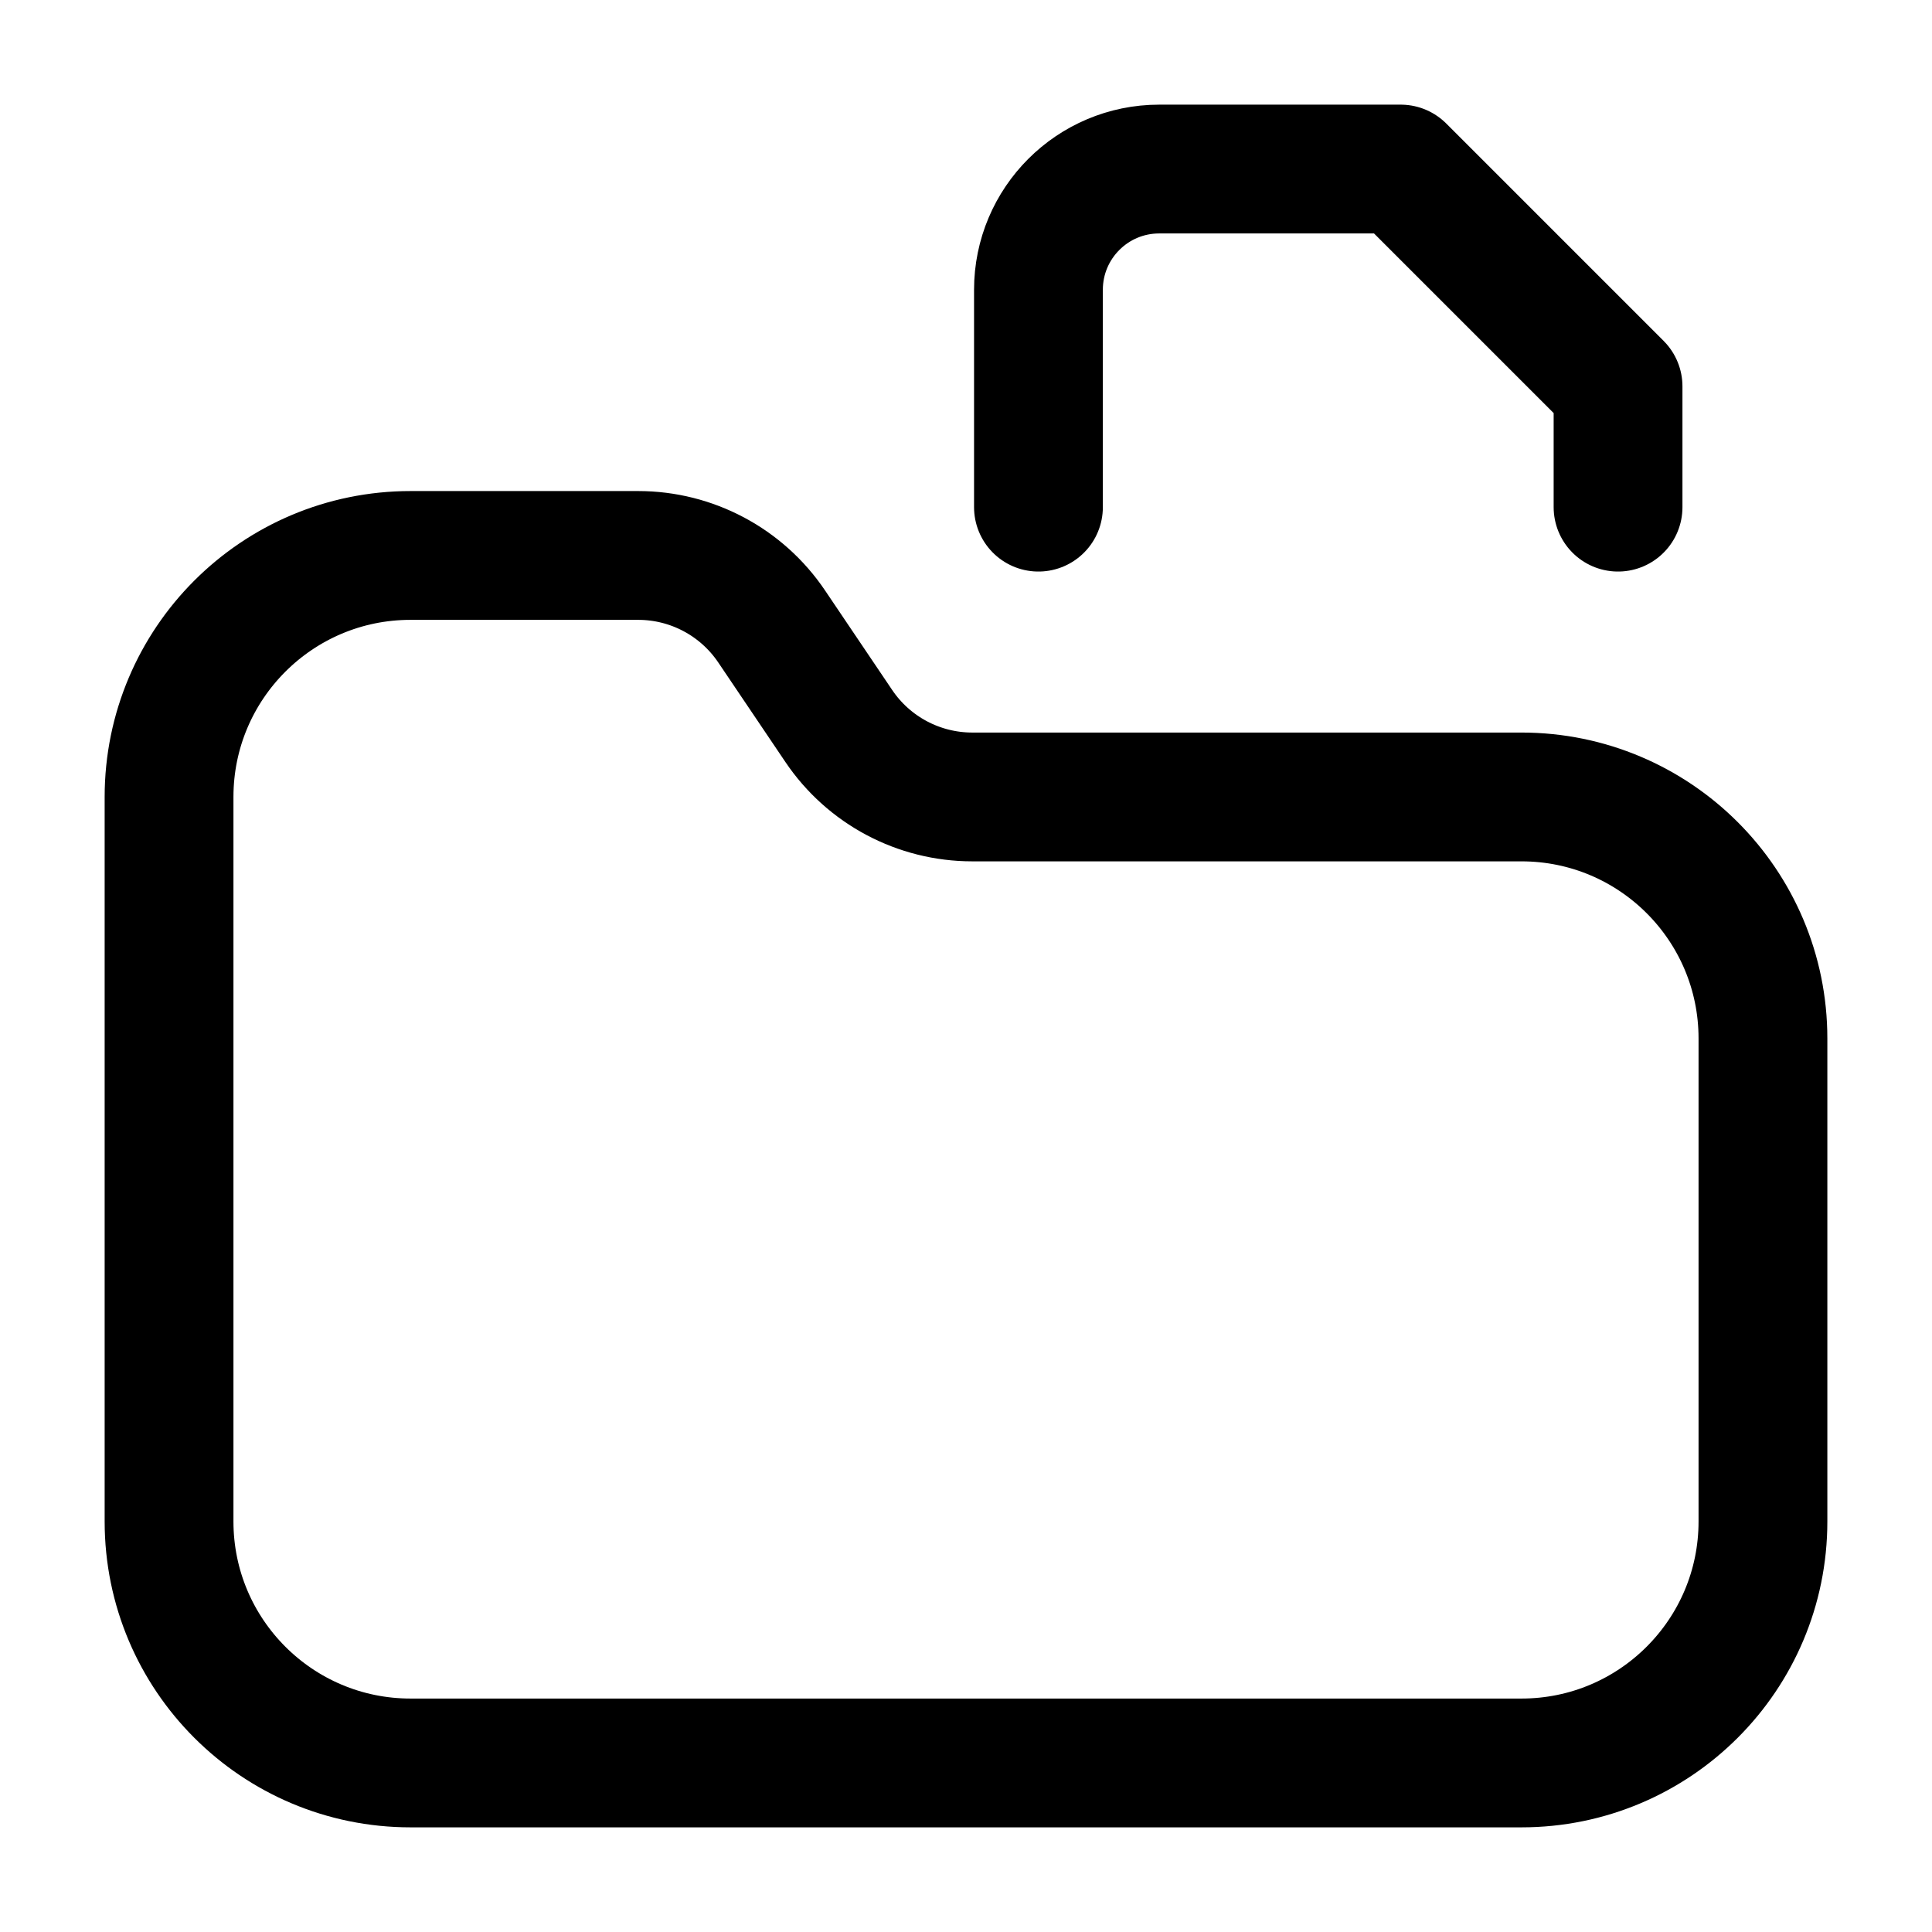
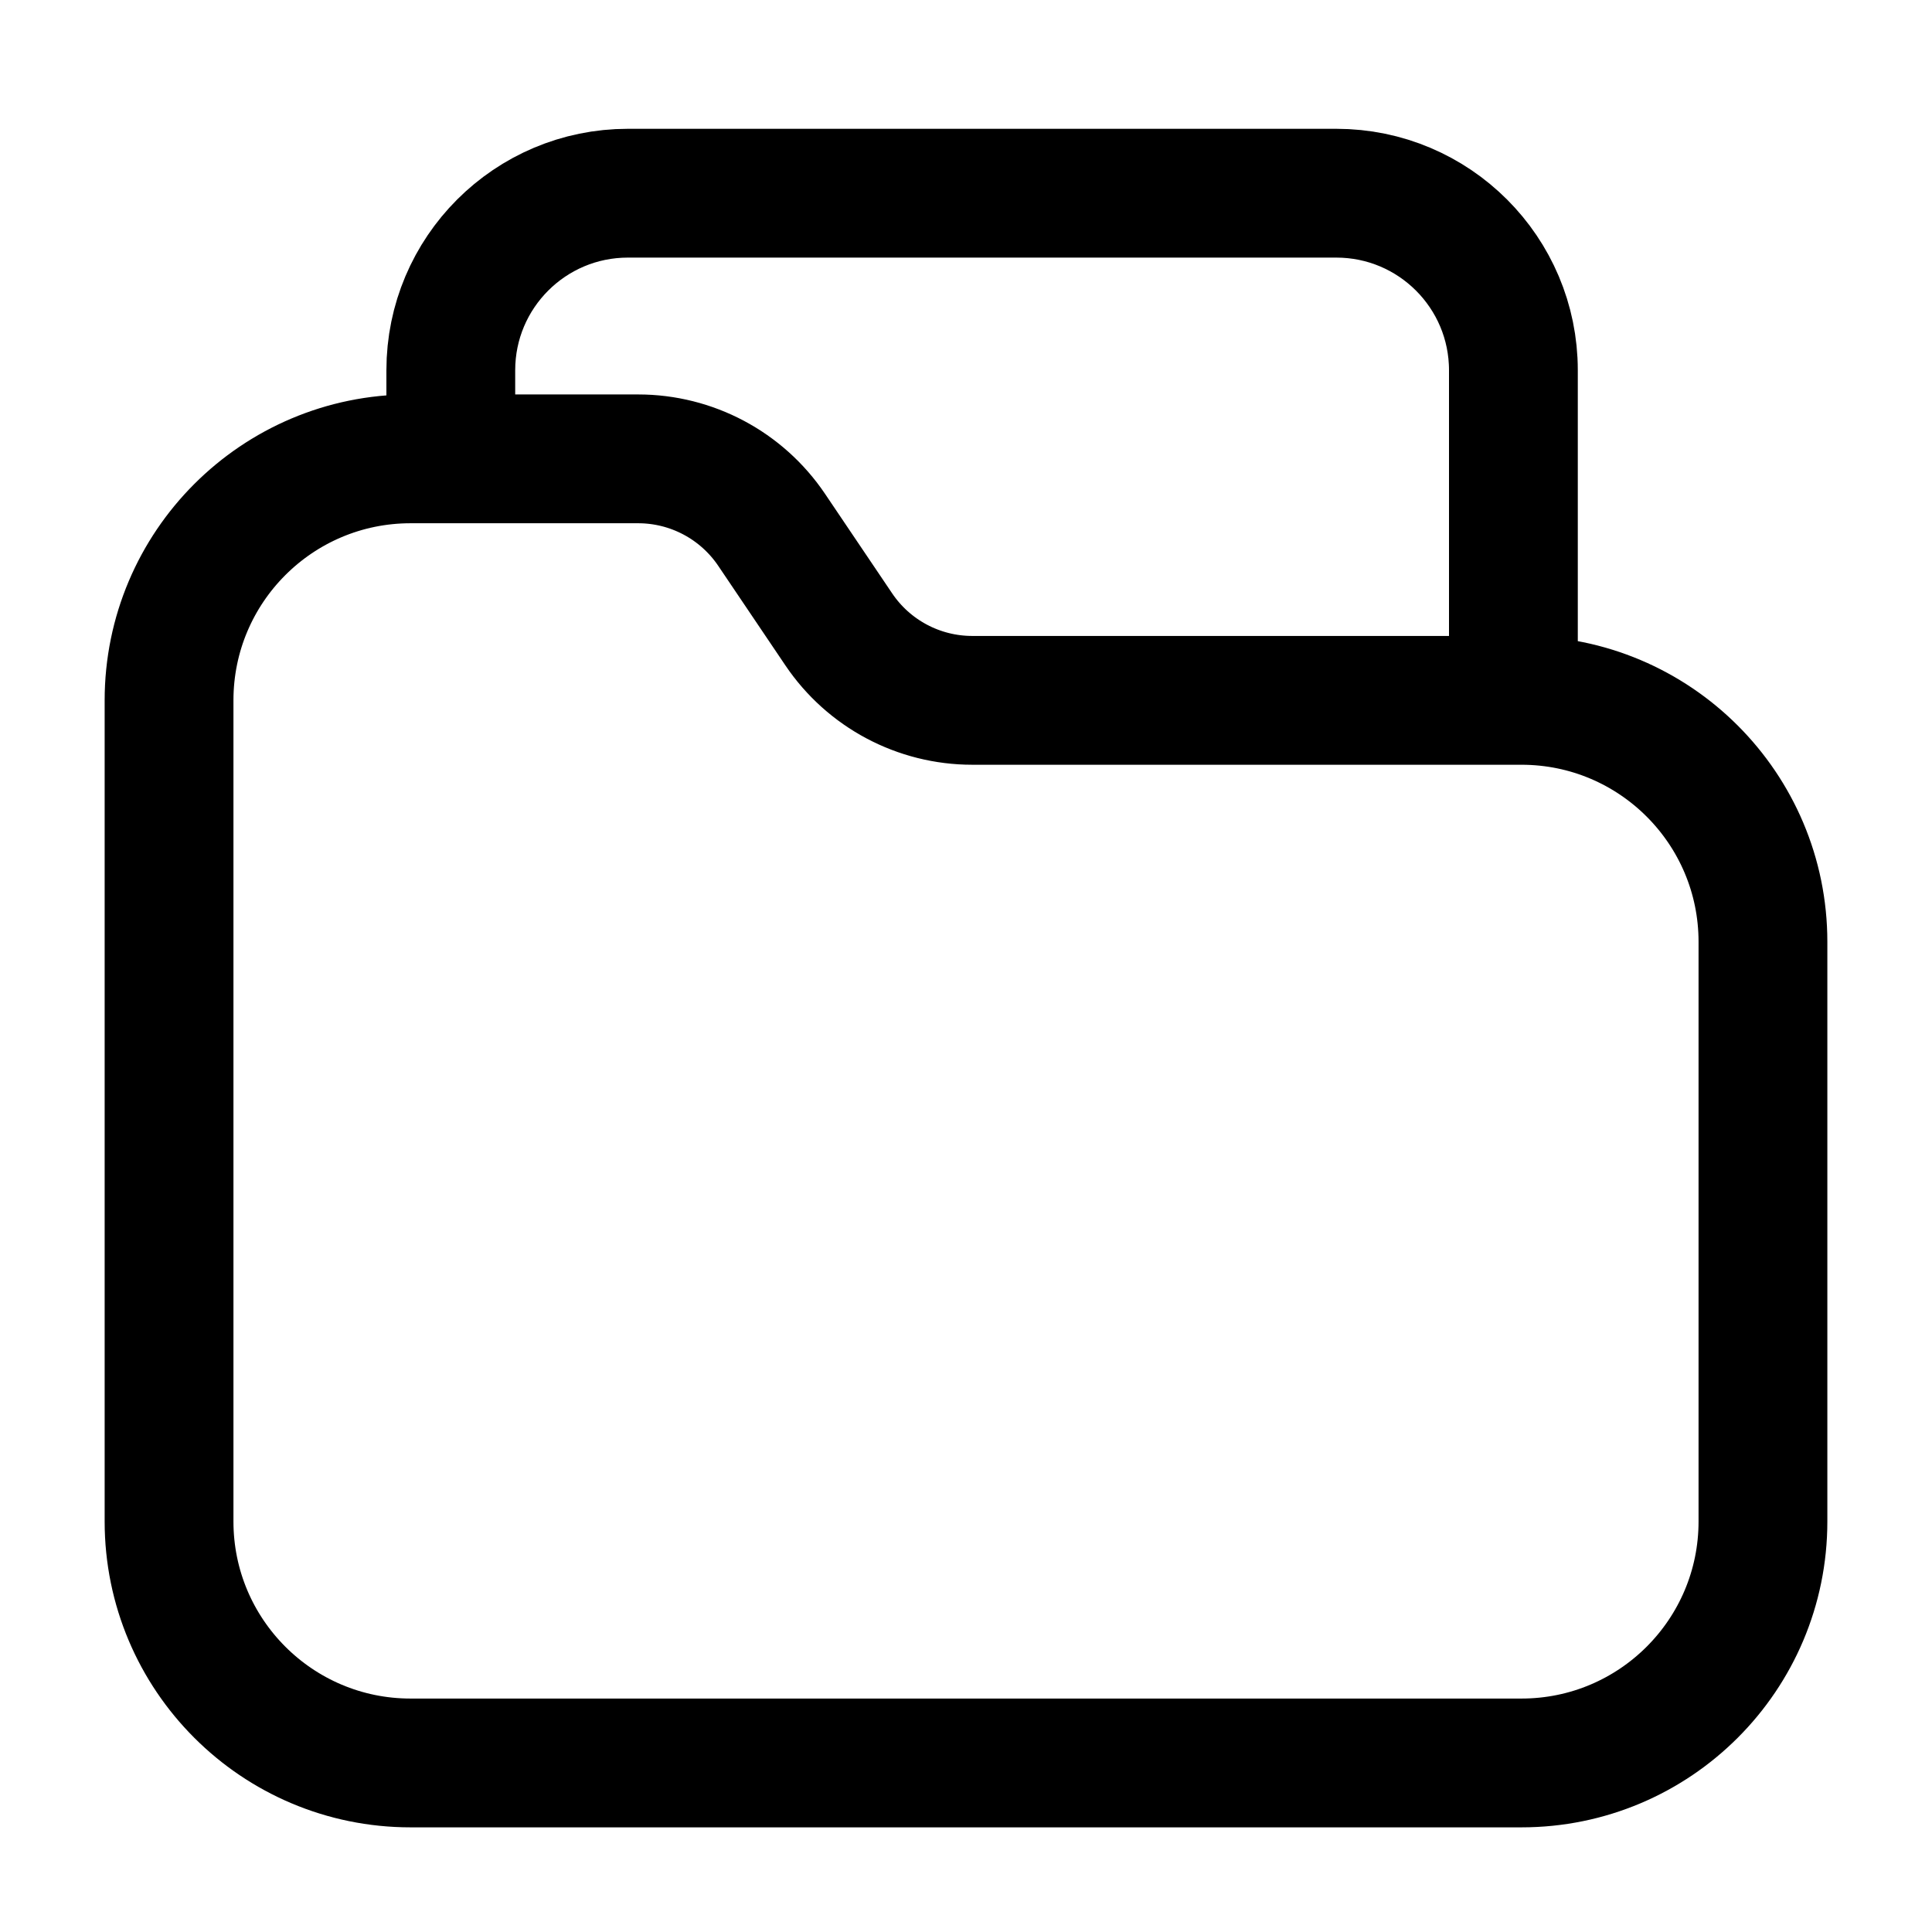
<svg viewBox="0 0 24 24" fill="none" stroke-width="1.6" stroke-linecap="round" stroke-linejoin="round">
-   <path d="M5.1 6.9L7.927 6.9A2 2 0 0 1 9.585 7.781L10.42 9.019A2 2 0 0 0 12.078 9.9L18.9 9.9A3 3 0 0 1 21.9 12.9L21.9 18.9A3 3 0 0 1 18.9 21.9L5.1 21.9A3 3 0 0 1 2.1 18.9L2.1 9.9A3 3 0 0 1 5.1 6.9ZM12.9 6.3V3.6A1.5 1.5 0 0 1 14.4 2.1H17.4L20.1 4.8V6.3" stroke="currentColor" />
+   <path d="M5.1 5.7L7.927 5.7A2 2 0 0 1 9.585 6.581L10.42 7.819A2 2 0 0 0 12.078 8.7L18.9 8.7A3 3 0 0 1 21.9 11.7L21.9 18.9A3 3 0 0 1 18.9 21.9L5.1 21.9A3 3 0 0 1 2.1 18.9L2.1 8.7A3 3 0 0 1 5.1 5.7ZM18.8 8.7L18.8 4.6A2.2 2.2 0 0 0 16.6 2.4L7.8 2.4A2.2 2.2 0 0 0 5.6 4.6L5.6 5.7" stroke="currentColor" />
</svg>
